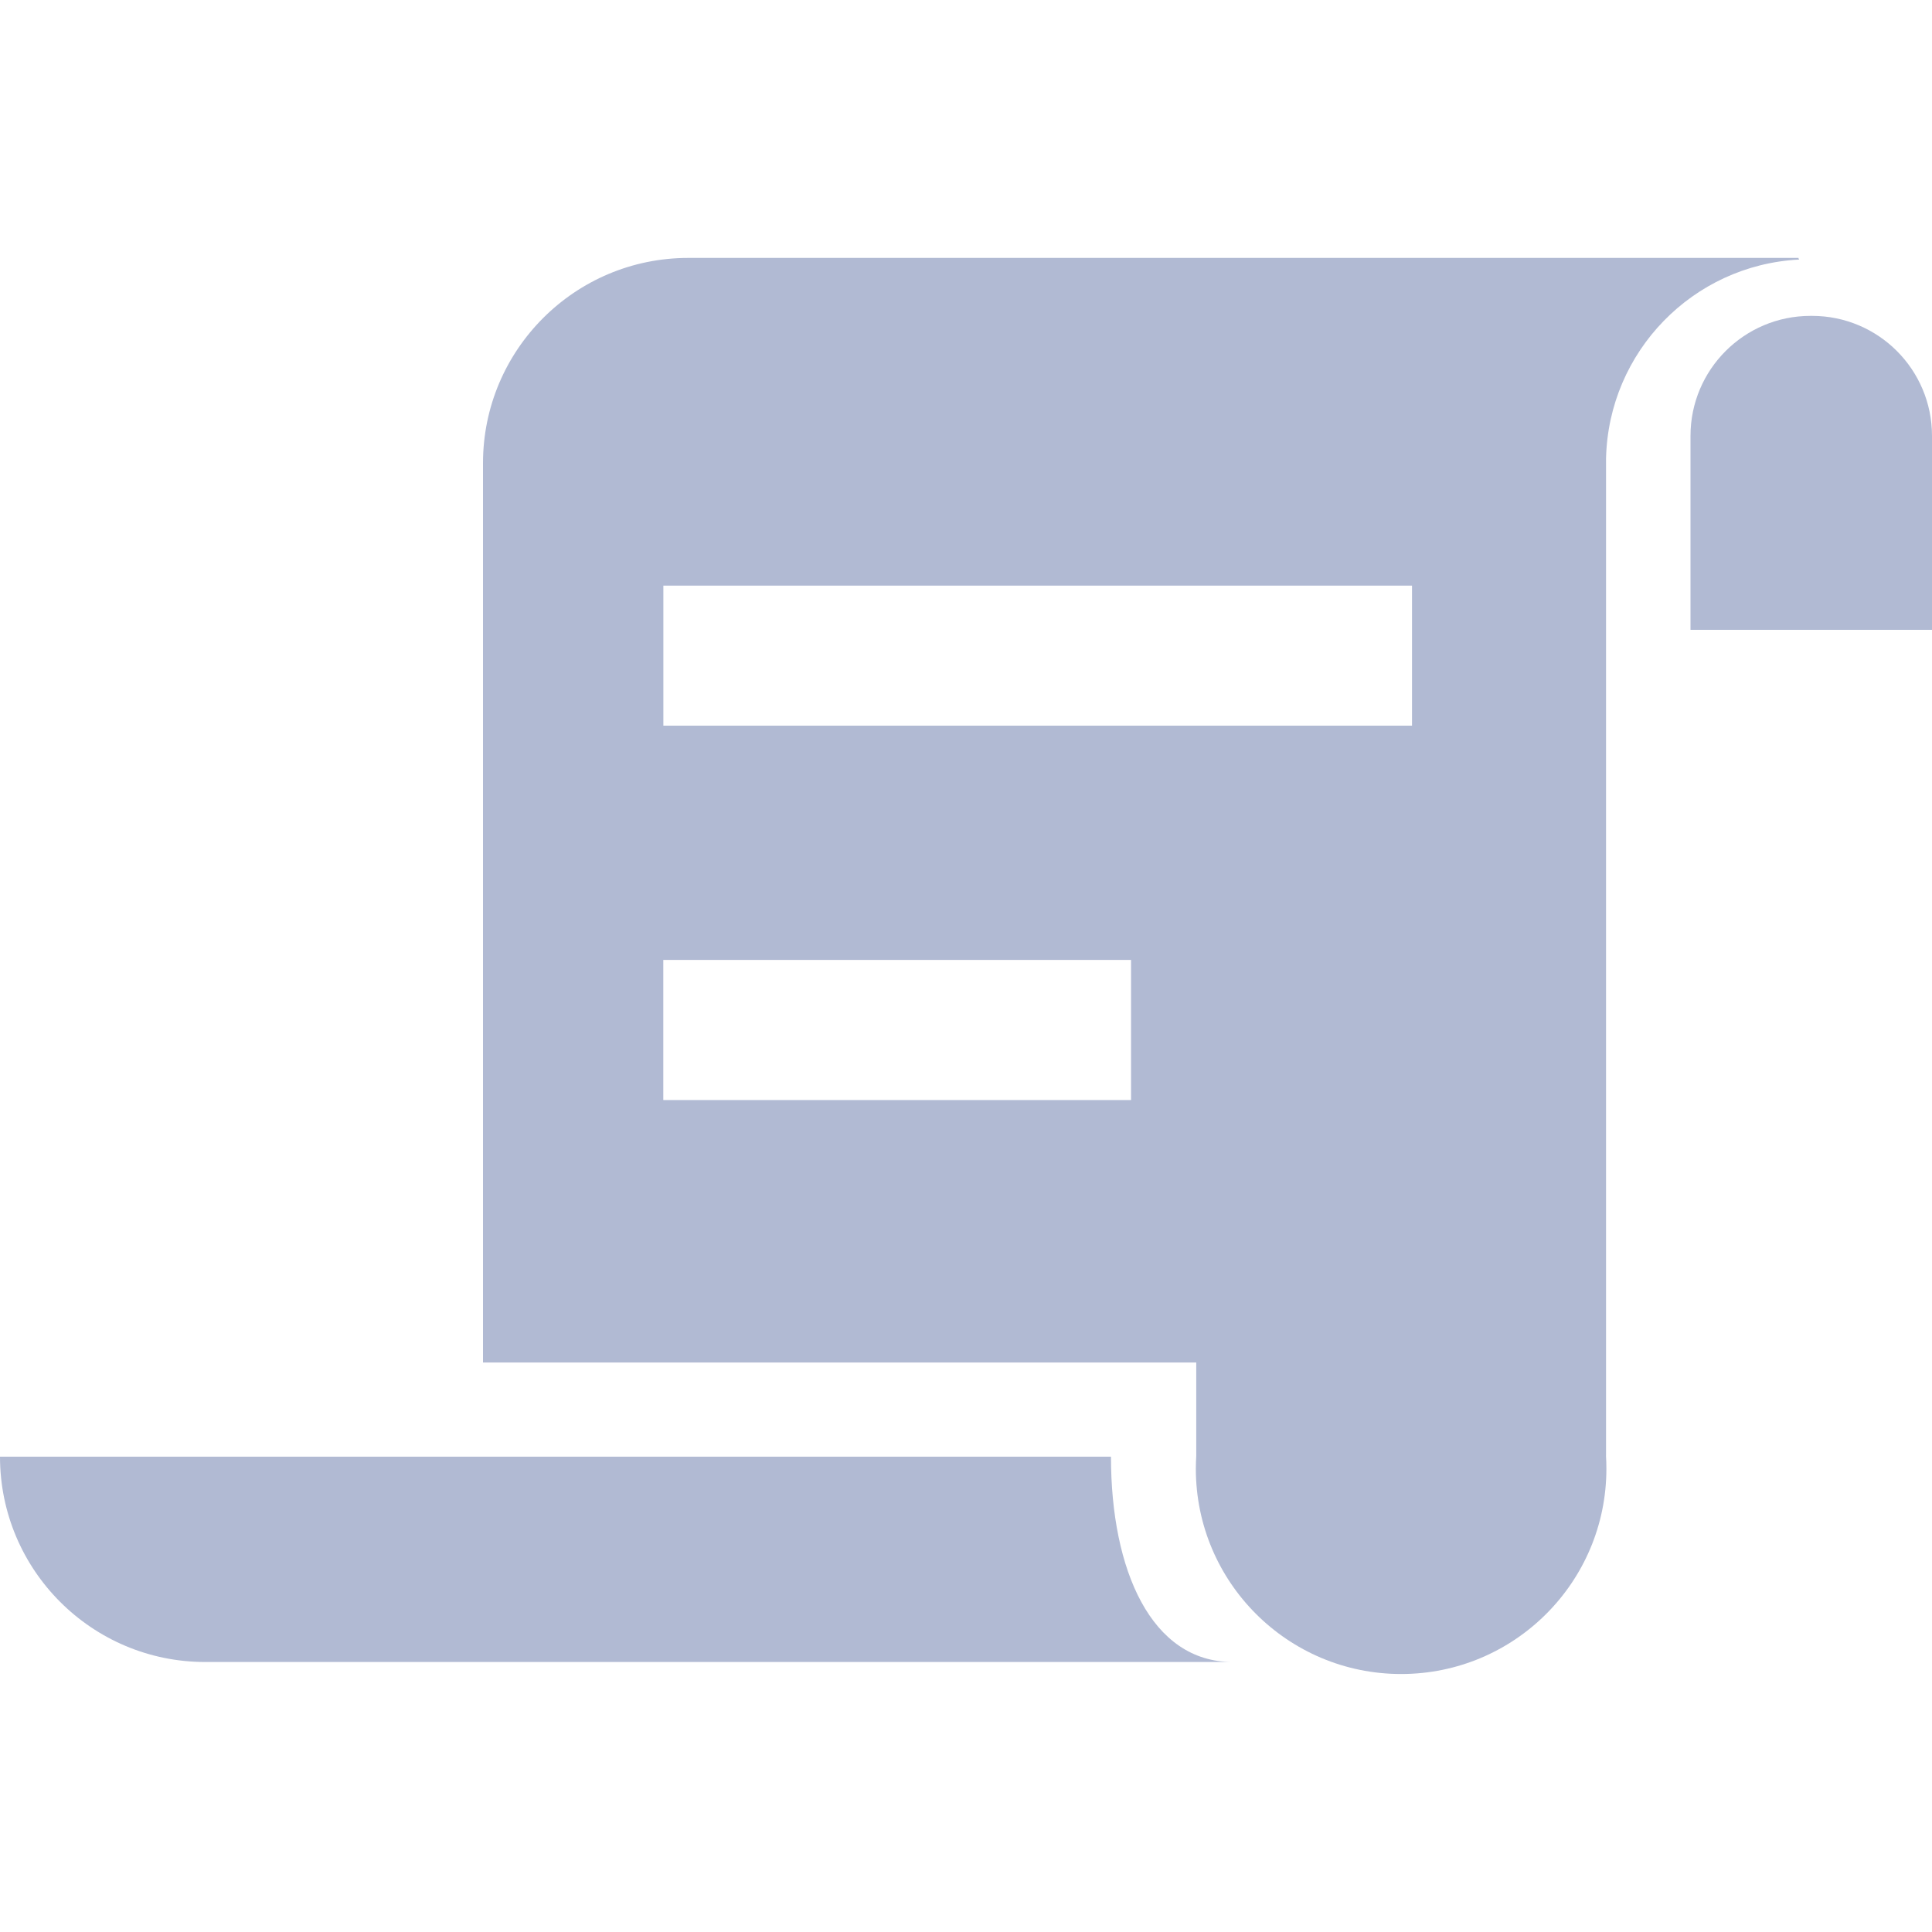
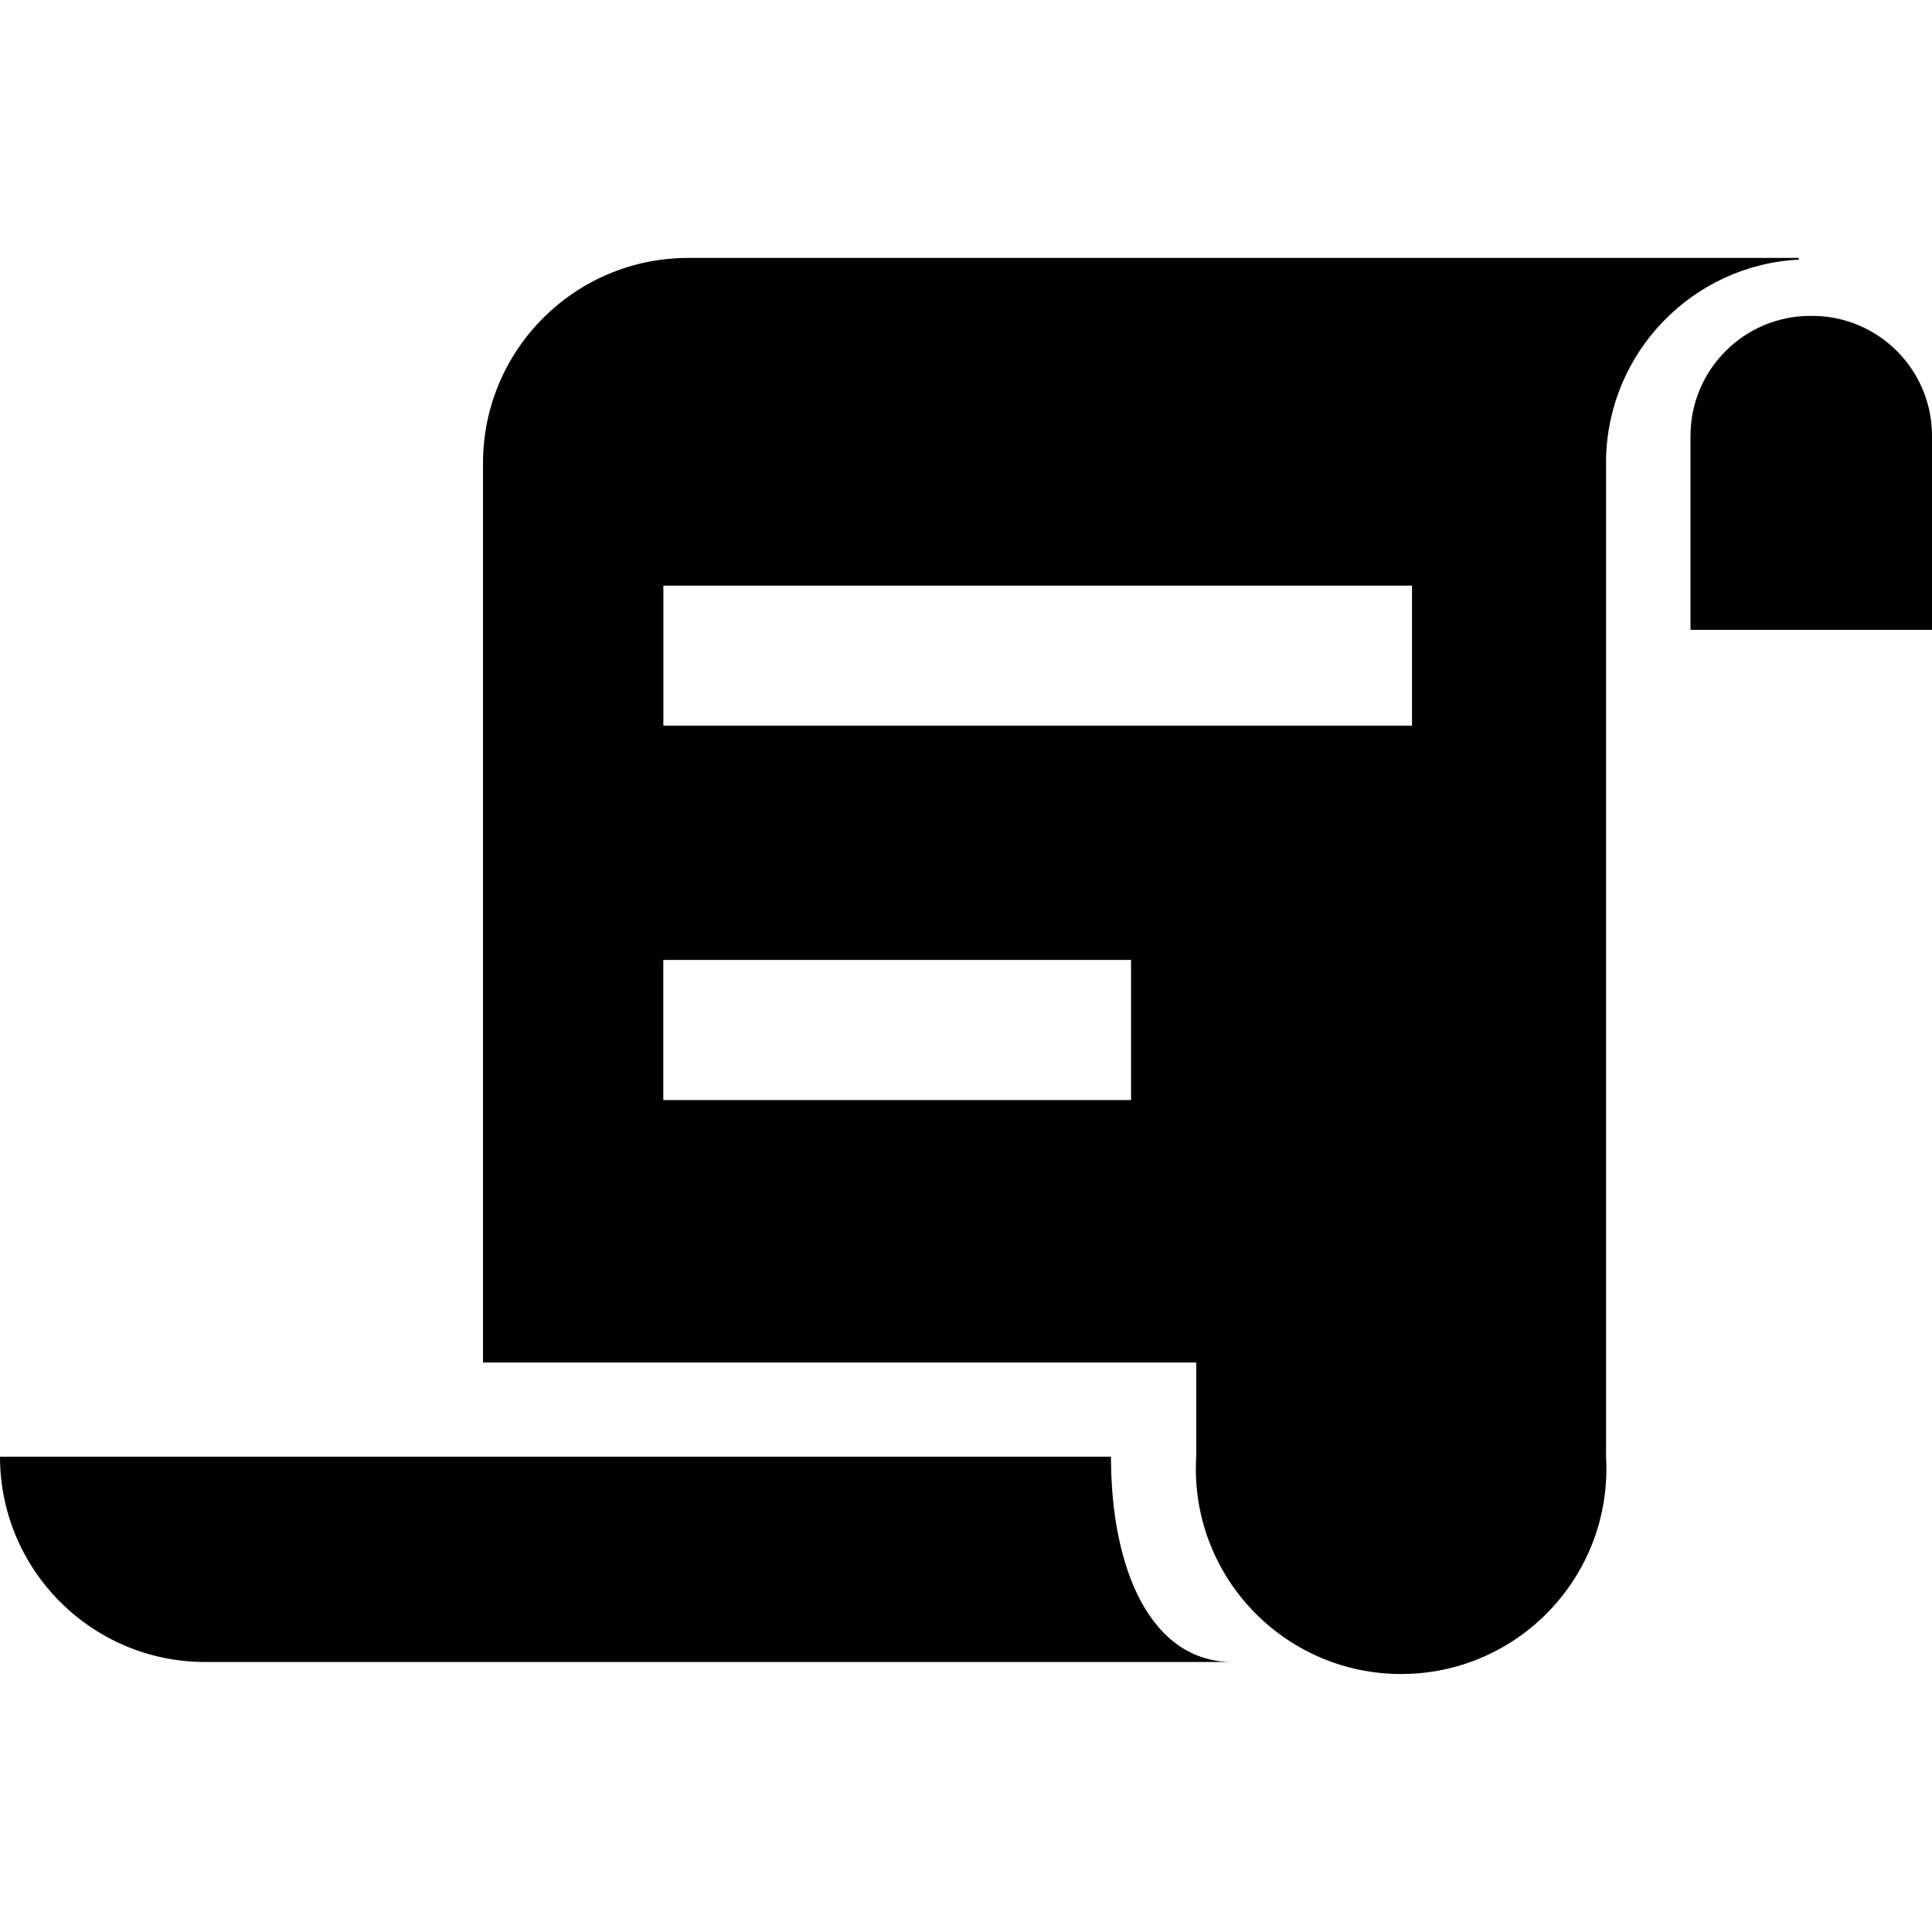
<svg xmlns="http://www.w3.org/2000/svg" width="28" height="28" viewBox="0 0 28 28" fill="none">
-   <path d="M26.262 4.578C26.255 4.578 26.247 4.578 26.239 4.578C25.279 4.578 24.5 5.356 24.5 6.317V9.128H28V6.317C28 5.357 27.223 4.578 26.262 4.578Z" fill="#B1BAD3" />
-   <path d="M16.101 21.111H0C0 22.755 1.332 24.087 2.975 24.087H17.863C16.684 24.087 16.101 22.756 16.101 21.111Z" fill="#B1BAD3" />
-   <path d="M26.065 3.738H9.975C8.332 3.738 7 5.07 7 6.713V19.746H17.337V21.099C17.334 21.155 17.331 21.22 17.331 21.286C17.331 22.929 18.663 24.261 20.306 24.261C21.949 24.261 23.281 22.929 23.281 21.286C23.281 21.22 23.279 21.155 23.275 21.091L23.276 21.099V6.713C23.276 6.713 23.276 6.713 23.276 6.643C23.312 5.095 24.535 3.843 26.069 3.762H26.076C26.076 3.762 26.065 3.751 26.065 3.738ZM16.392 15.943H9.613V13.912H16.392V15.943ZM20.464 10.517H9.614V8.487H20.464V10.517Z" fill="#B1BAD3" />
+   <path d="M26.262 4.578C26.255 4.578 26.247 4.578 26.239 4.578C25.279 4.578 24.5 5.356 24.5 6.317V9.128H28V6.317C28 5.357 27.223 4.578 26.262 4.578Z" fill="currentColor" />
+   <path d="M16.101 21.111H0C0 22.755 1.332 24.087 2.975 24.087H17.863C16.684 24.087 16.101 22.756 16.101 21.111Z" fill="currentColor" />
+   <path d="M26.065 3.738H9.975C8.332 3.738 7 5.07 7 6.713V19.746H17.337V21.099C17.334 21.155 17.331 21.22 17.331 21.286C17.331 22.929 18.663 24.261 20.306 24.261C21.949 24.261 23.281 22.929 23.281 21.286C23.281 21.22 23.279 21.155 23.275 21.091L23.276 21.099V6.713C23.276 6.713 23.276 6.713 23.276 6.643C23.312 5.095 24.535 3.843 26.069 3.762H26.076C26.076 3.762 26.065 3.751 26.065 3.738ZM16.392 15.943H9.613V13.912H16.392V15.943ZM20.464 10.517H9.614V8.487H20.464V10.517Z" fill="currentColor" />
</svg>
